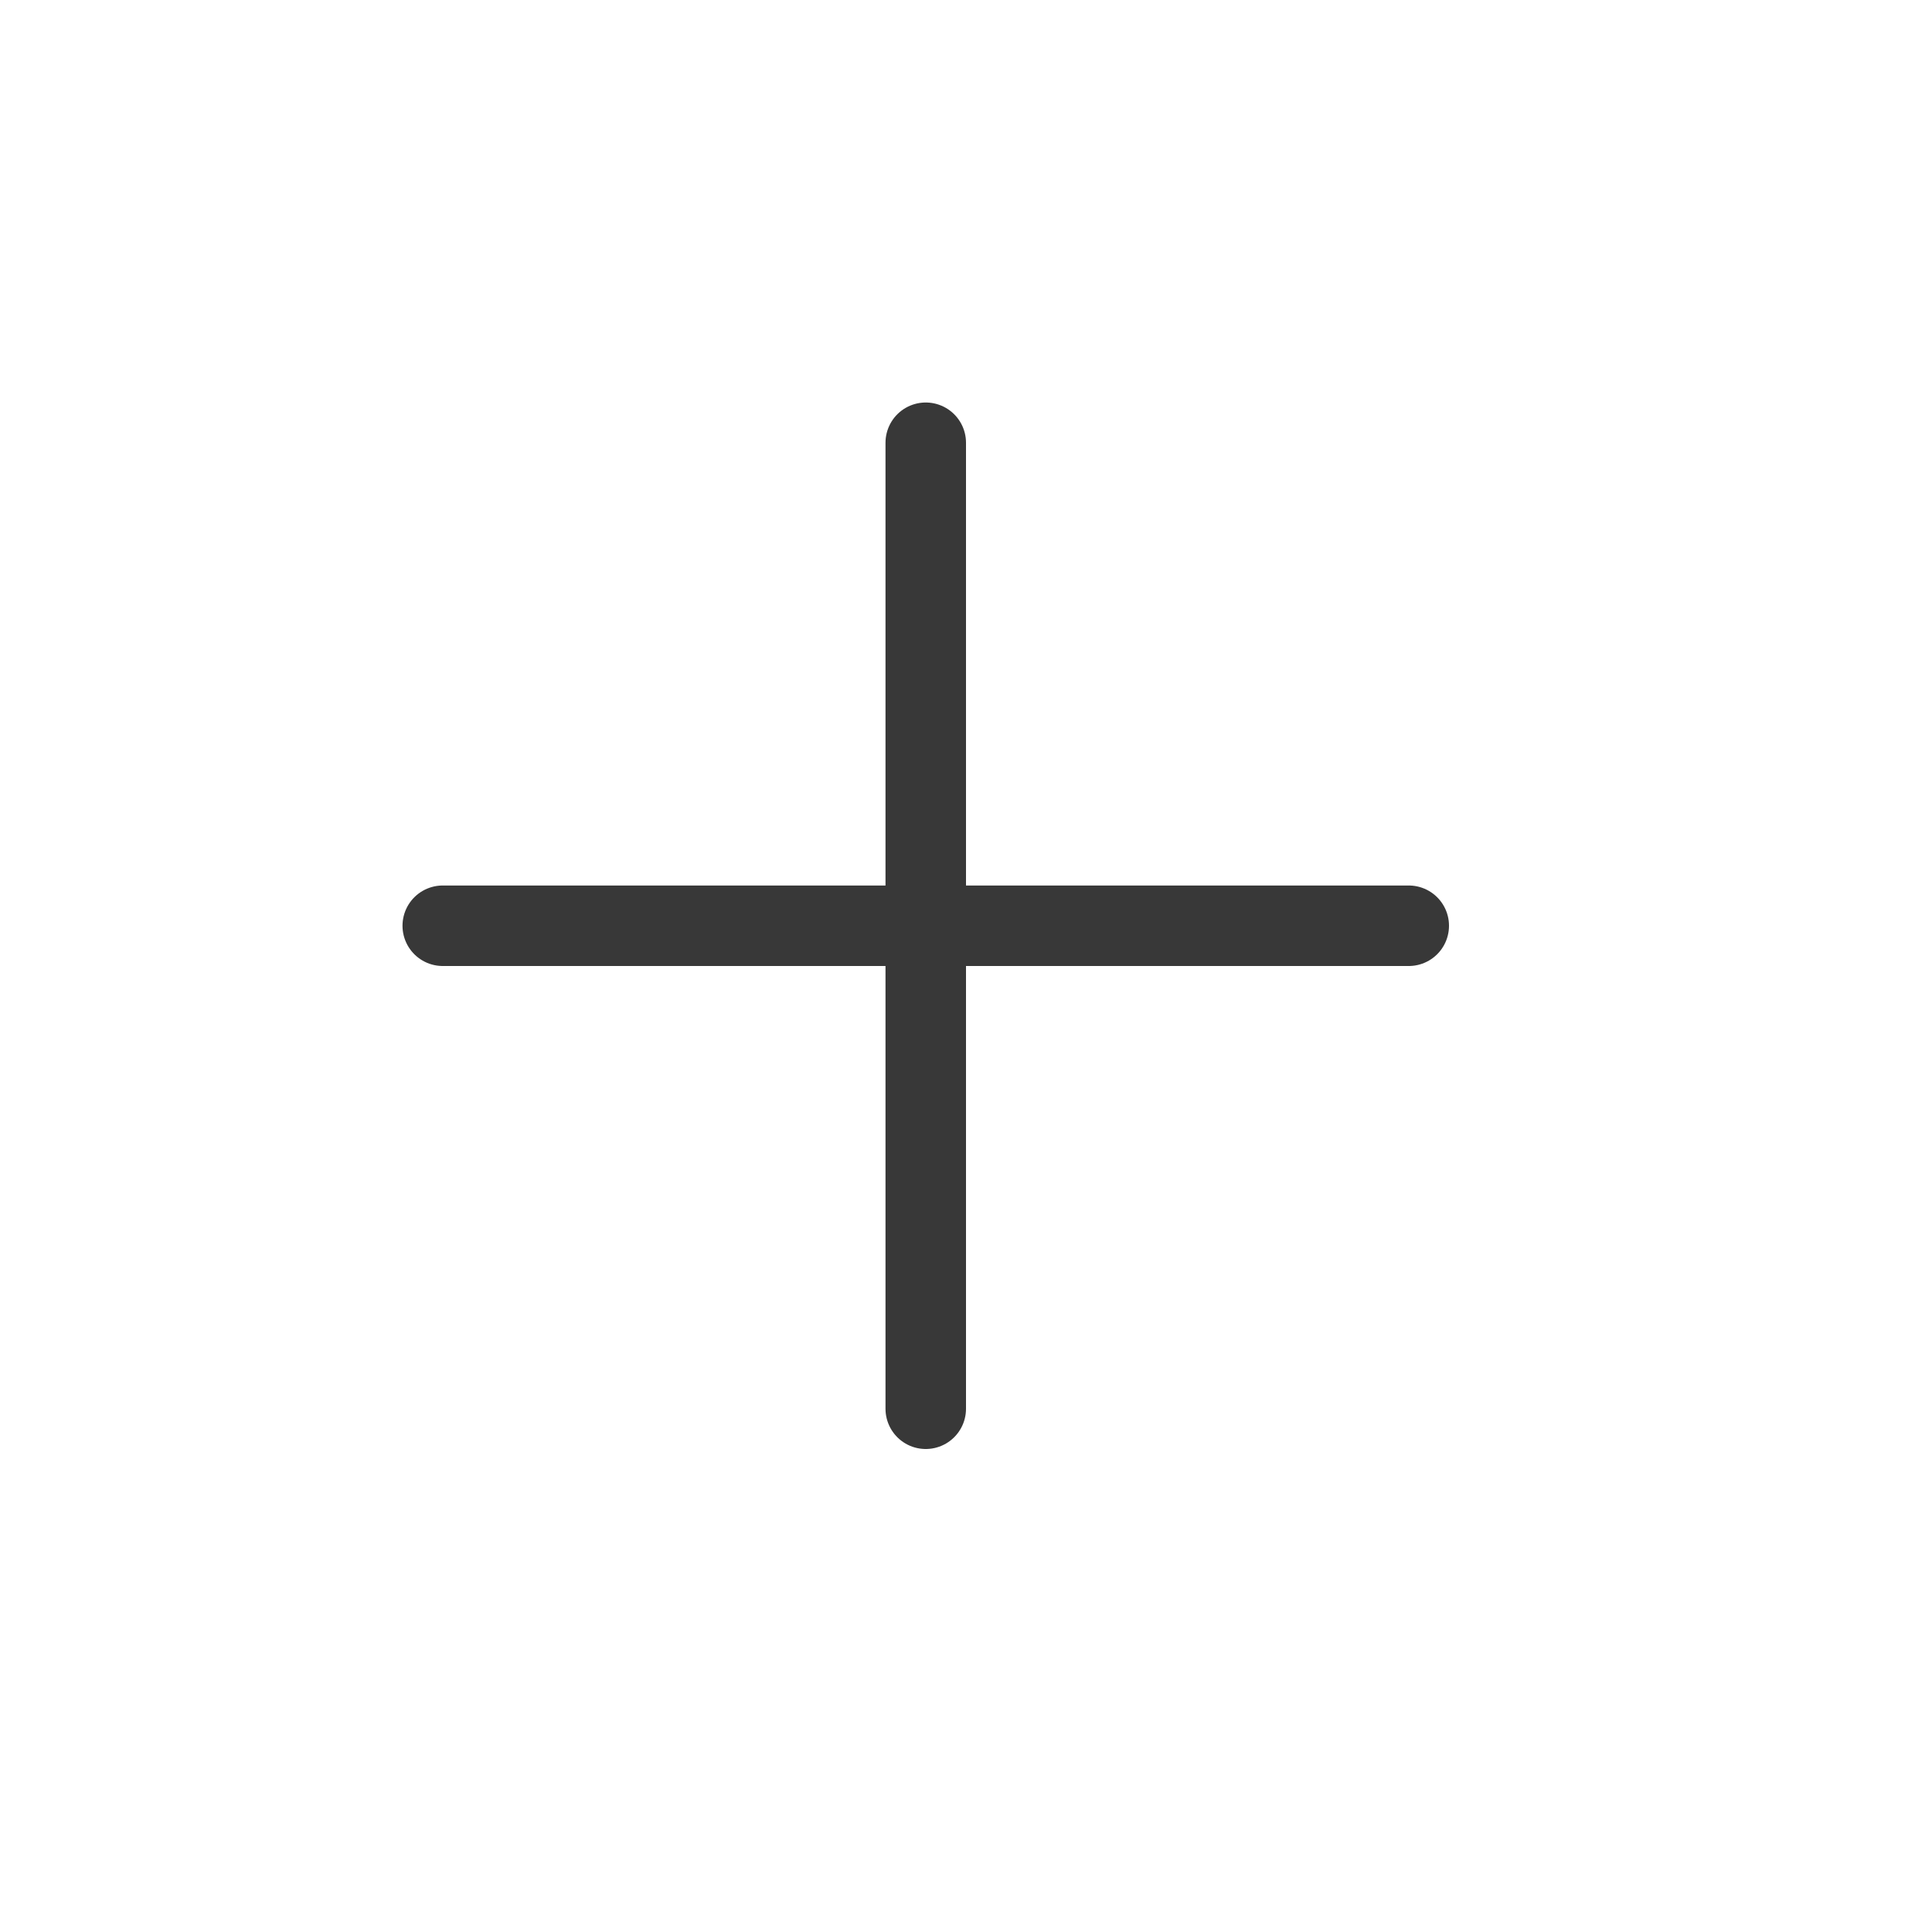
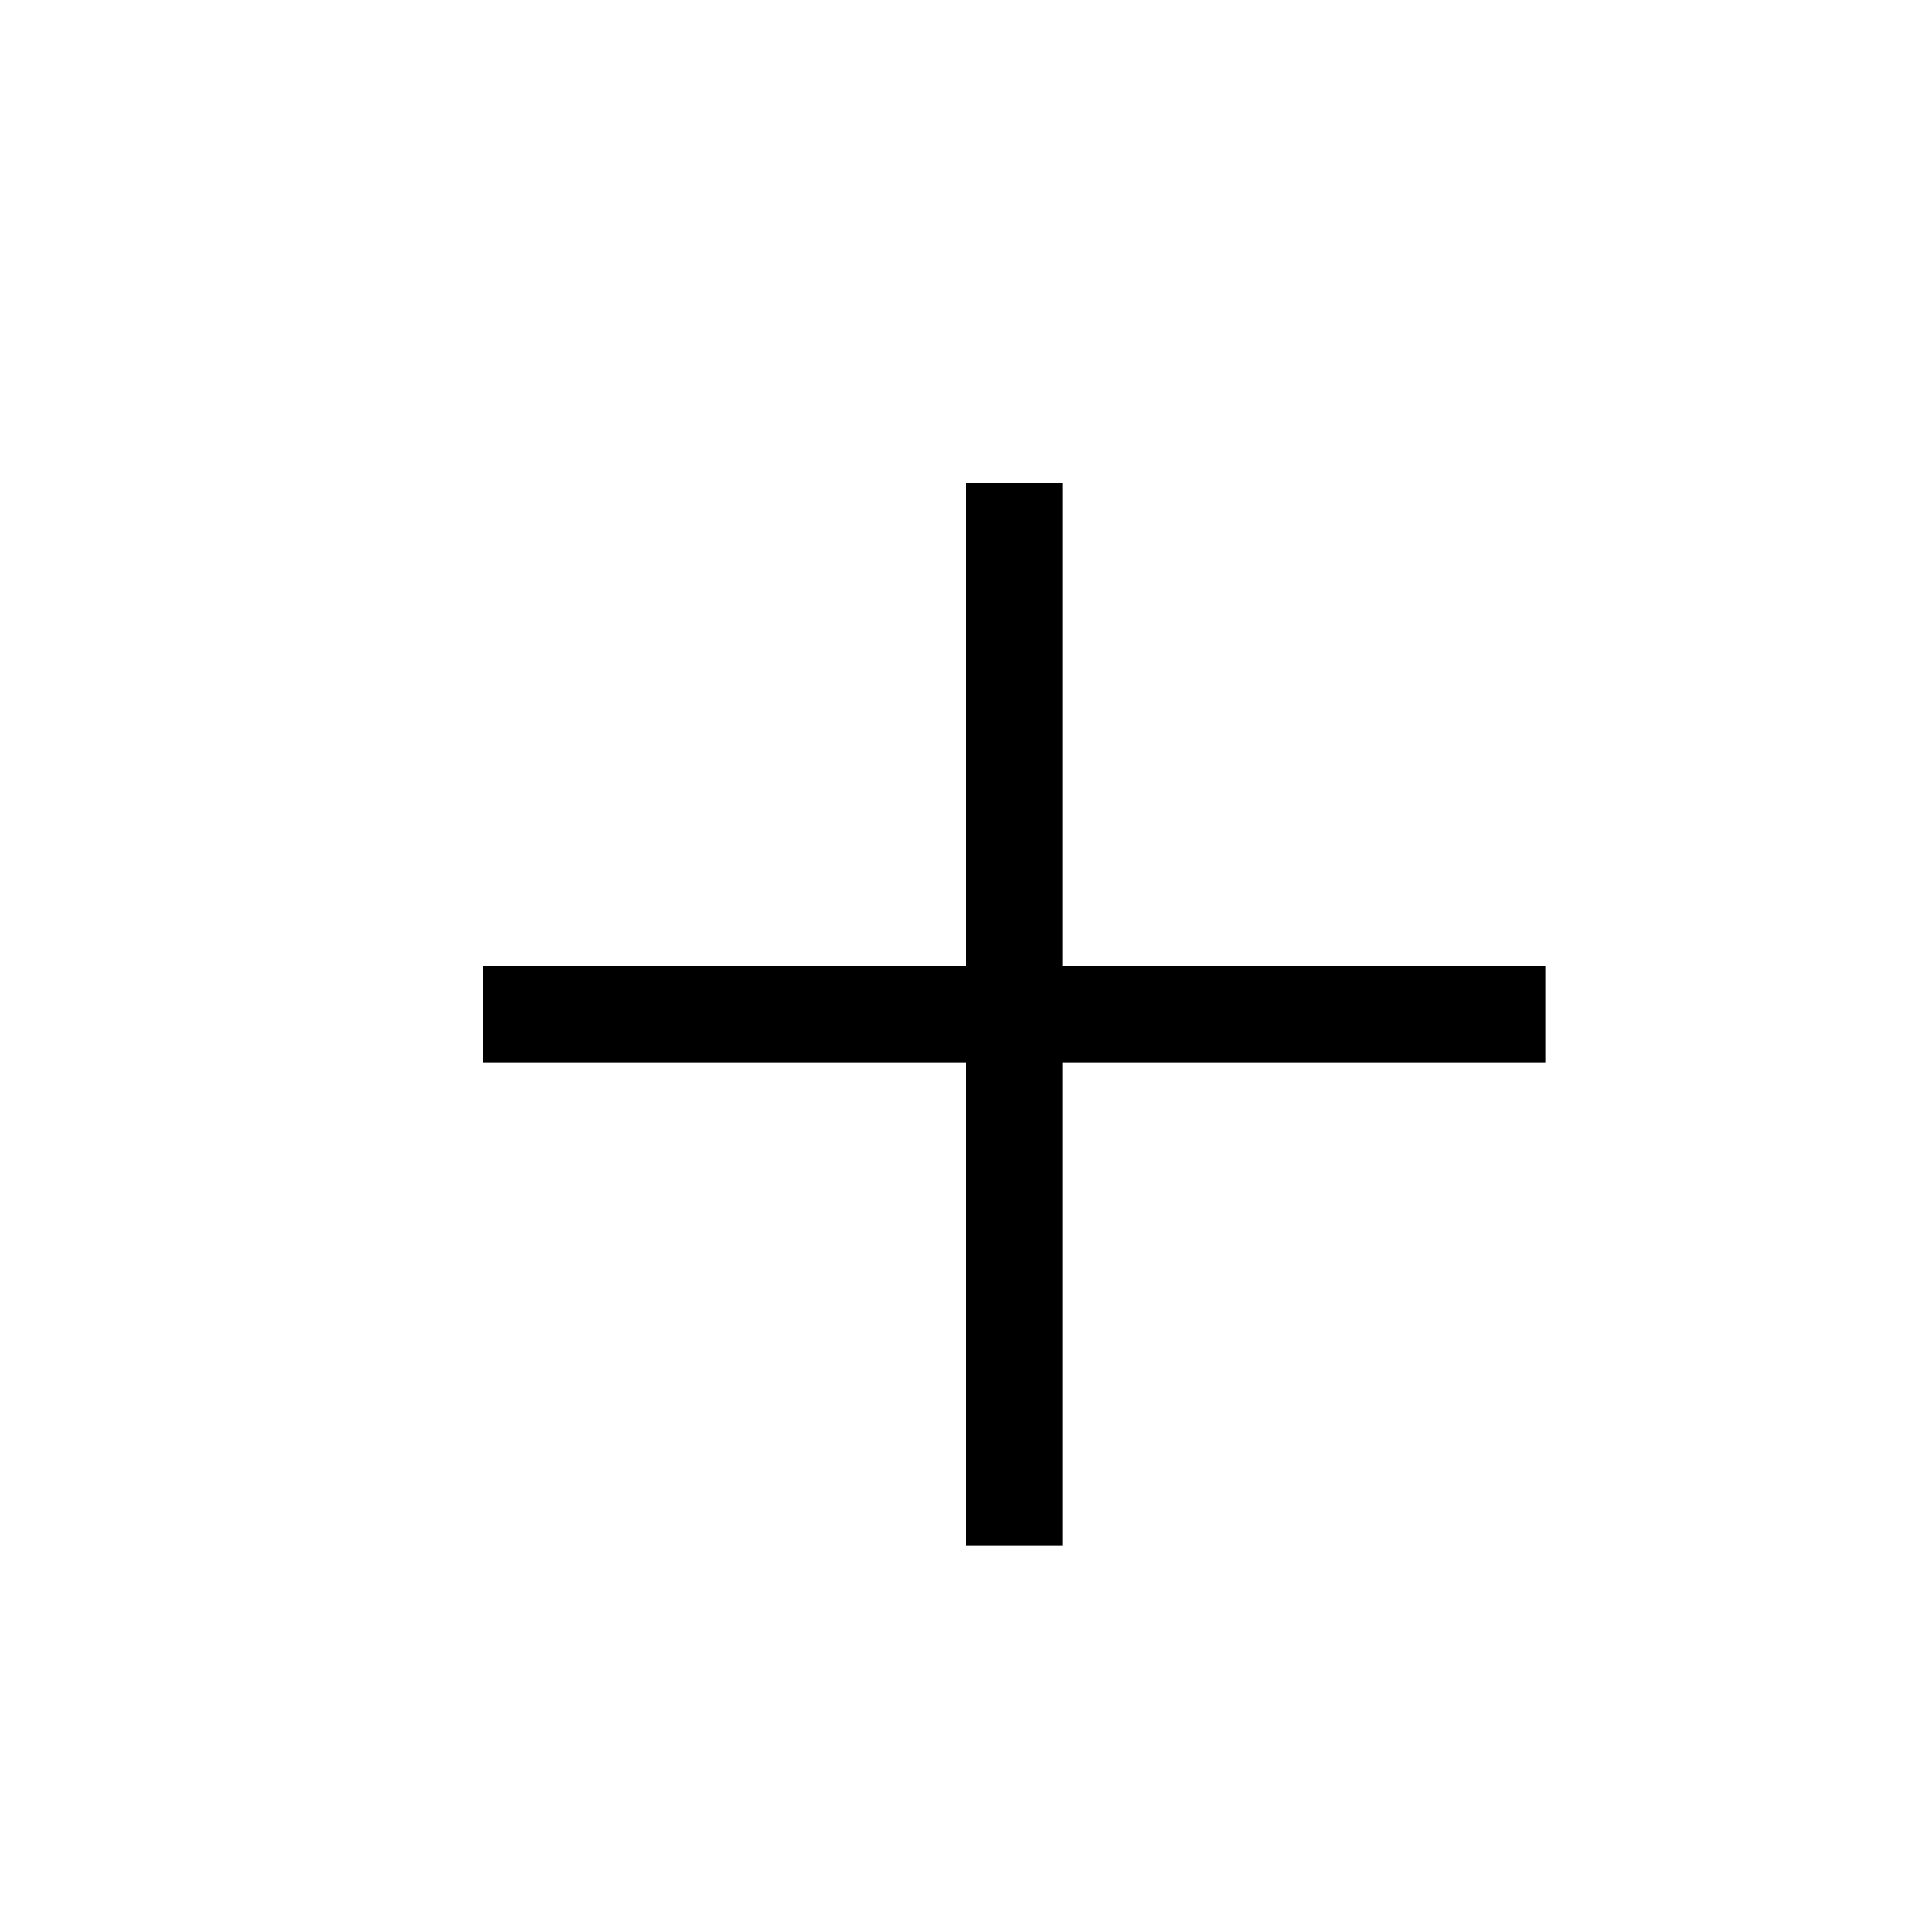
- <svg xmlns="http://www.w3.org/2000/svg" width="24" height="24" fill="none" viewBox="0 0 24 24">
-   <path stroke="#383838" stroke-linecap="round" stroke-linejoin="round" d="M11.5 5.5v12m6-6h-12" />
+ <svg xmlns="http://www.w3.org/2000/svg" width="20" height="20" fill="none" viewBox="0 0 20 20">
+   <path fill="#000" fill-rule="evenodd" d="M11 5h-1v5H5v1h5v5h1v-5h5v-1h-5V5Z" clip-rule="evenodd" />
</svg>
